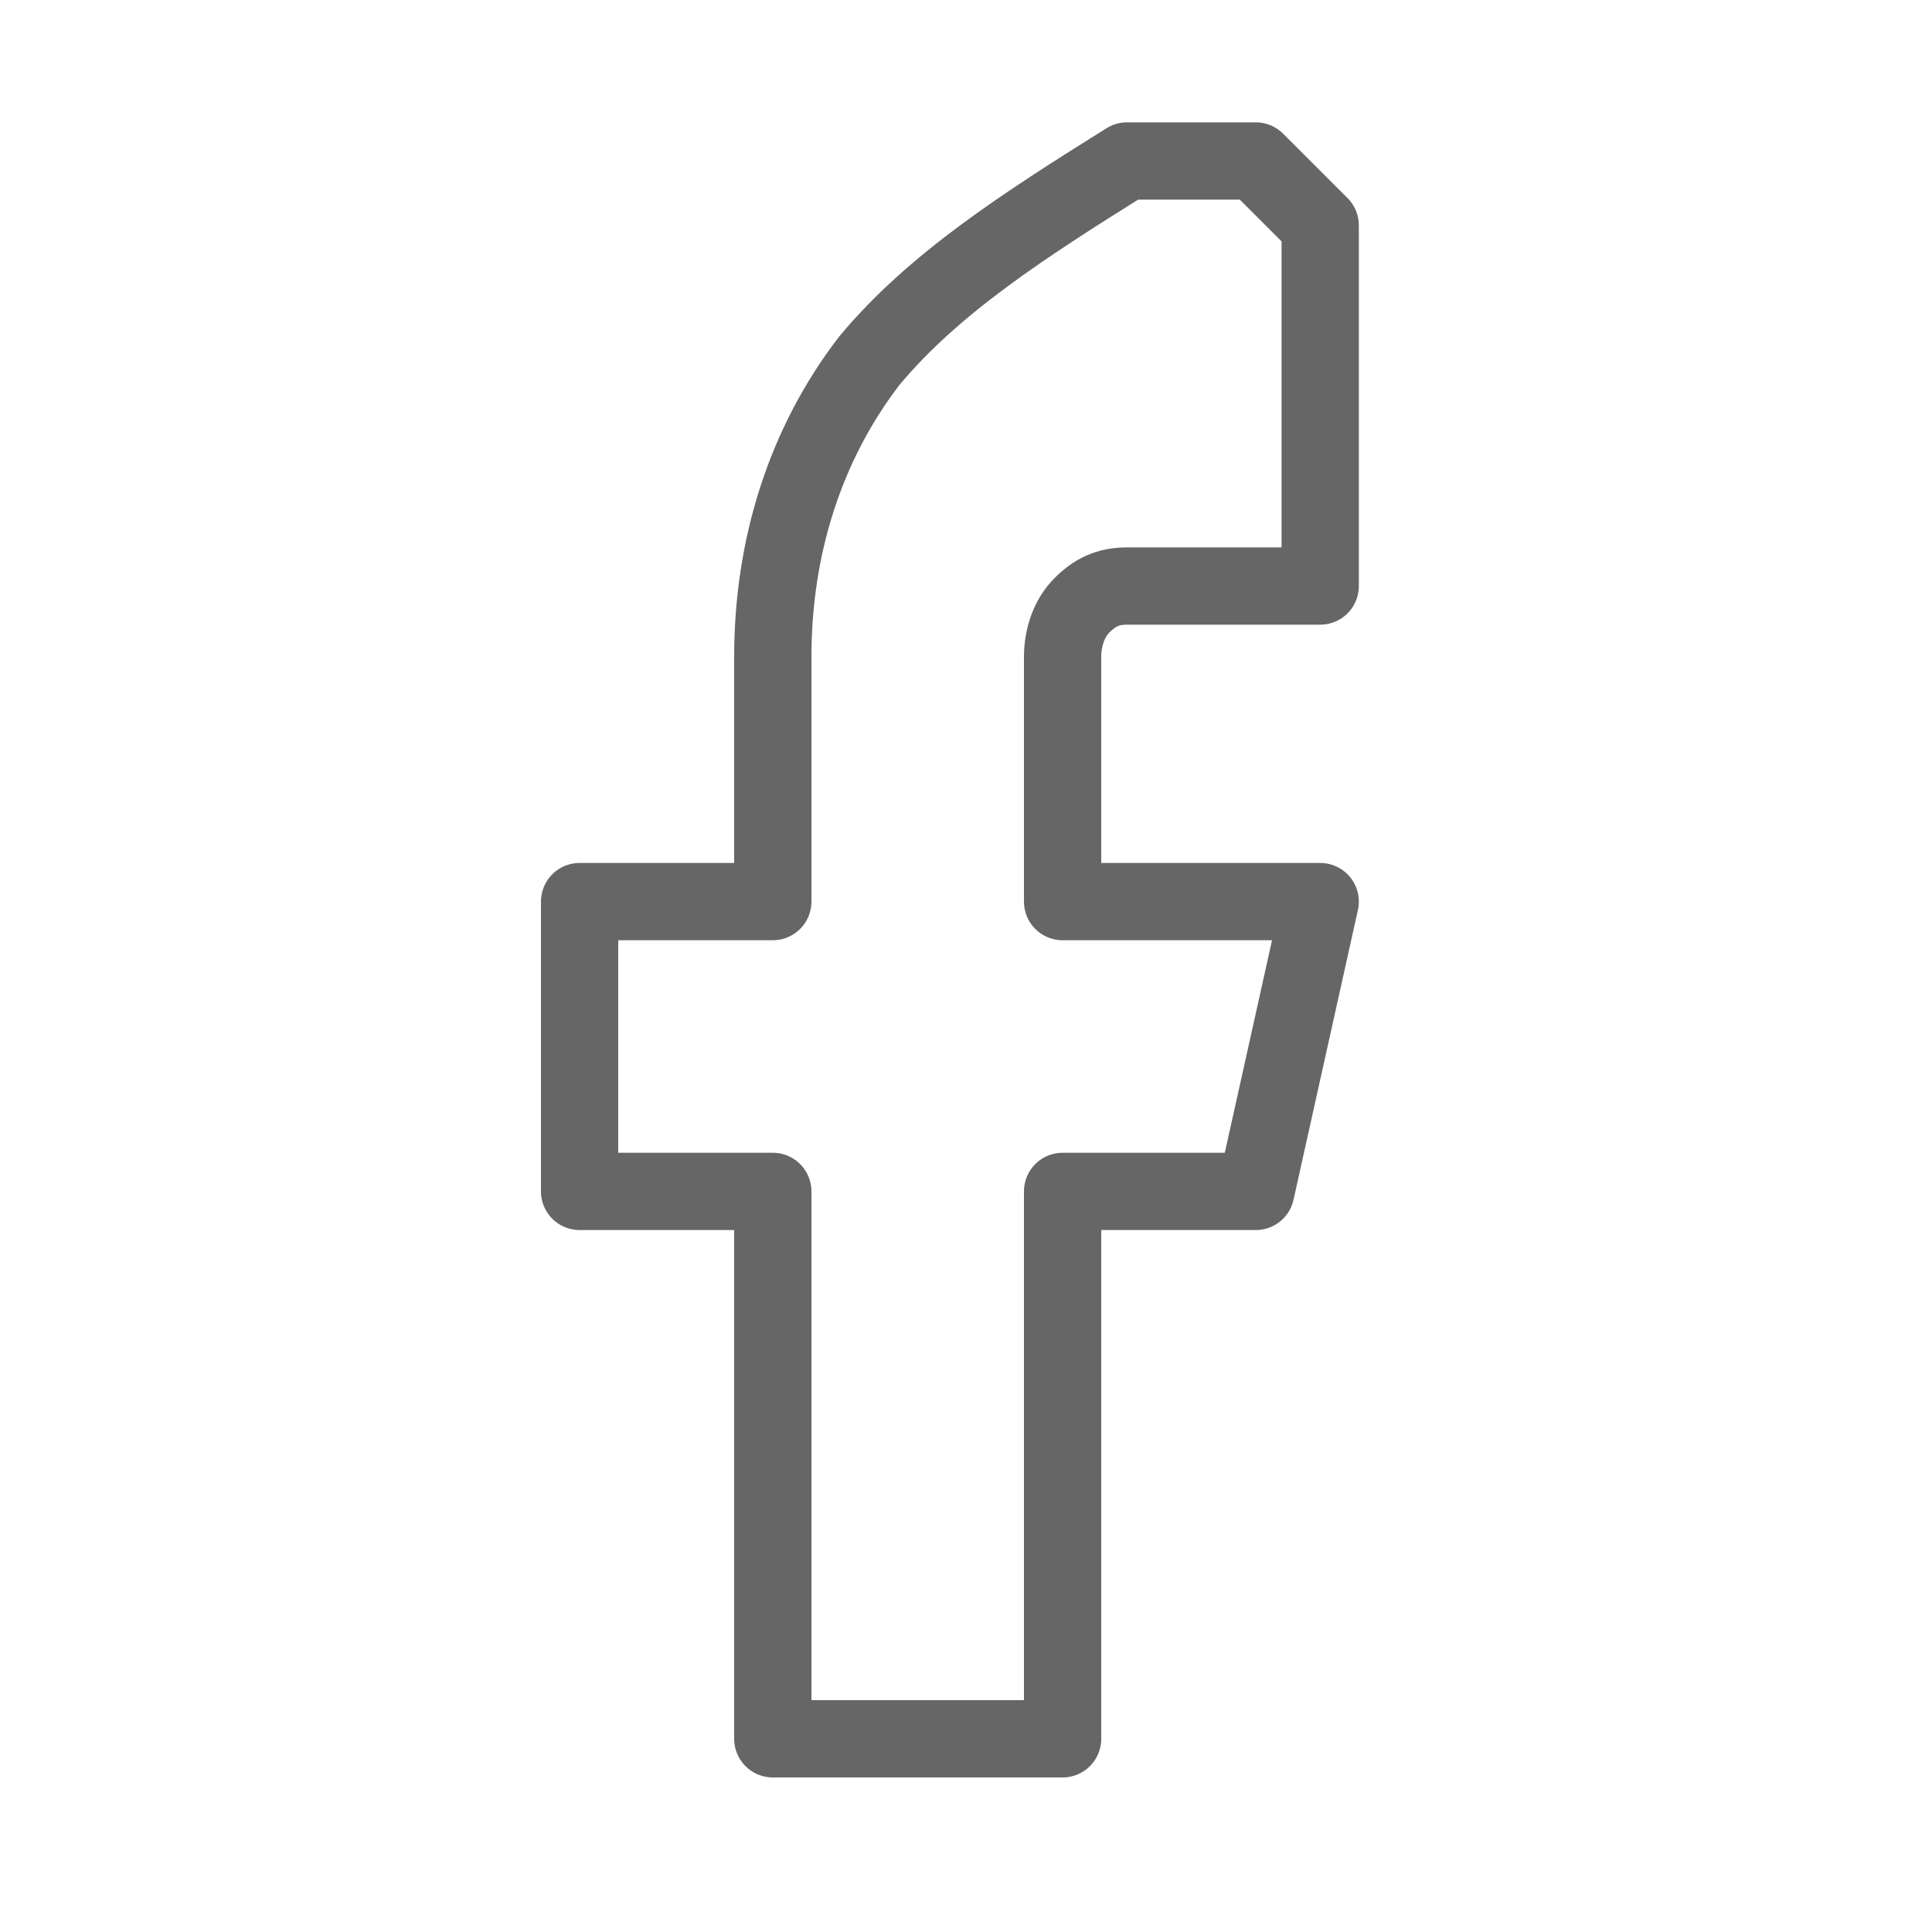
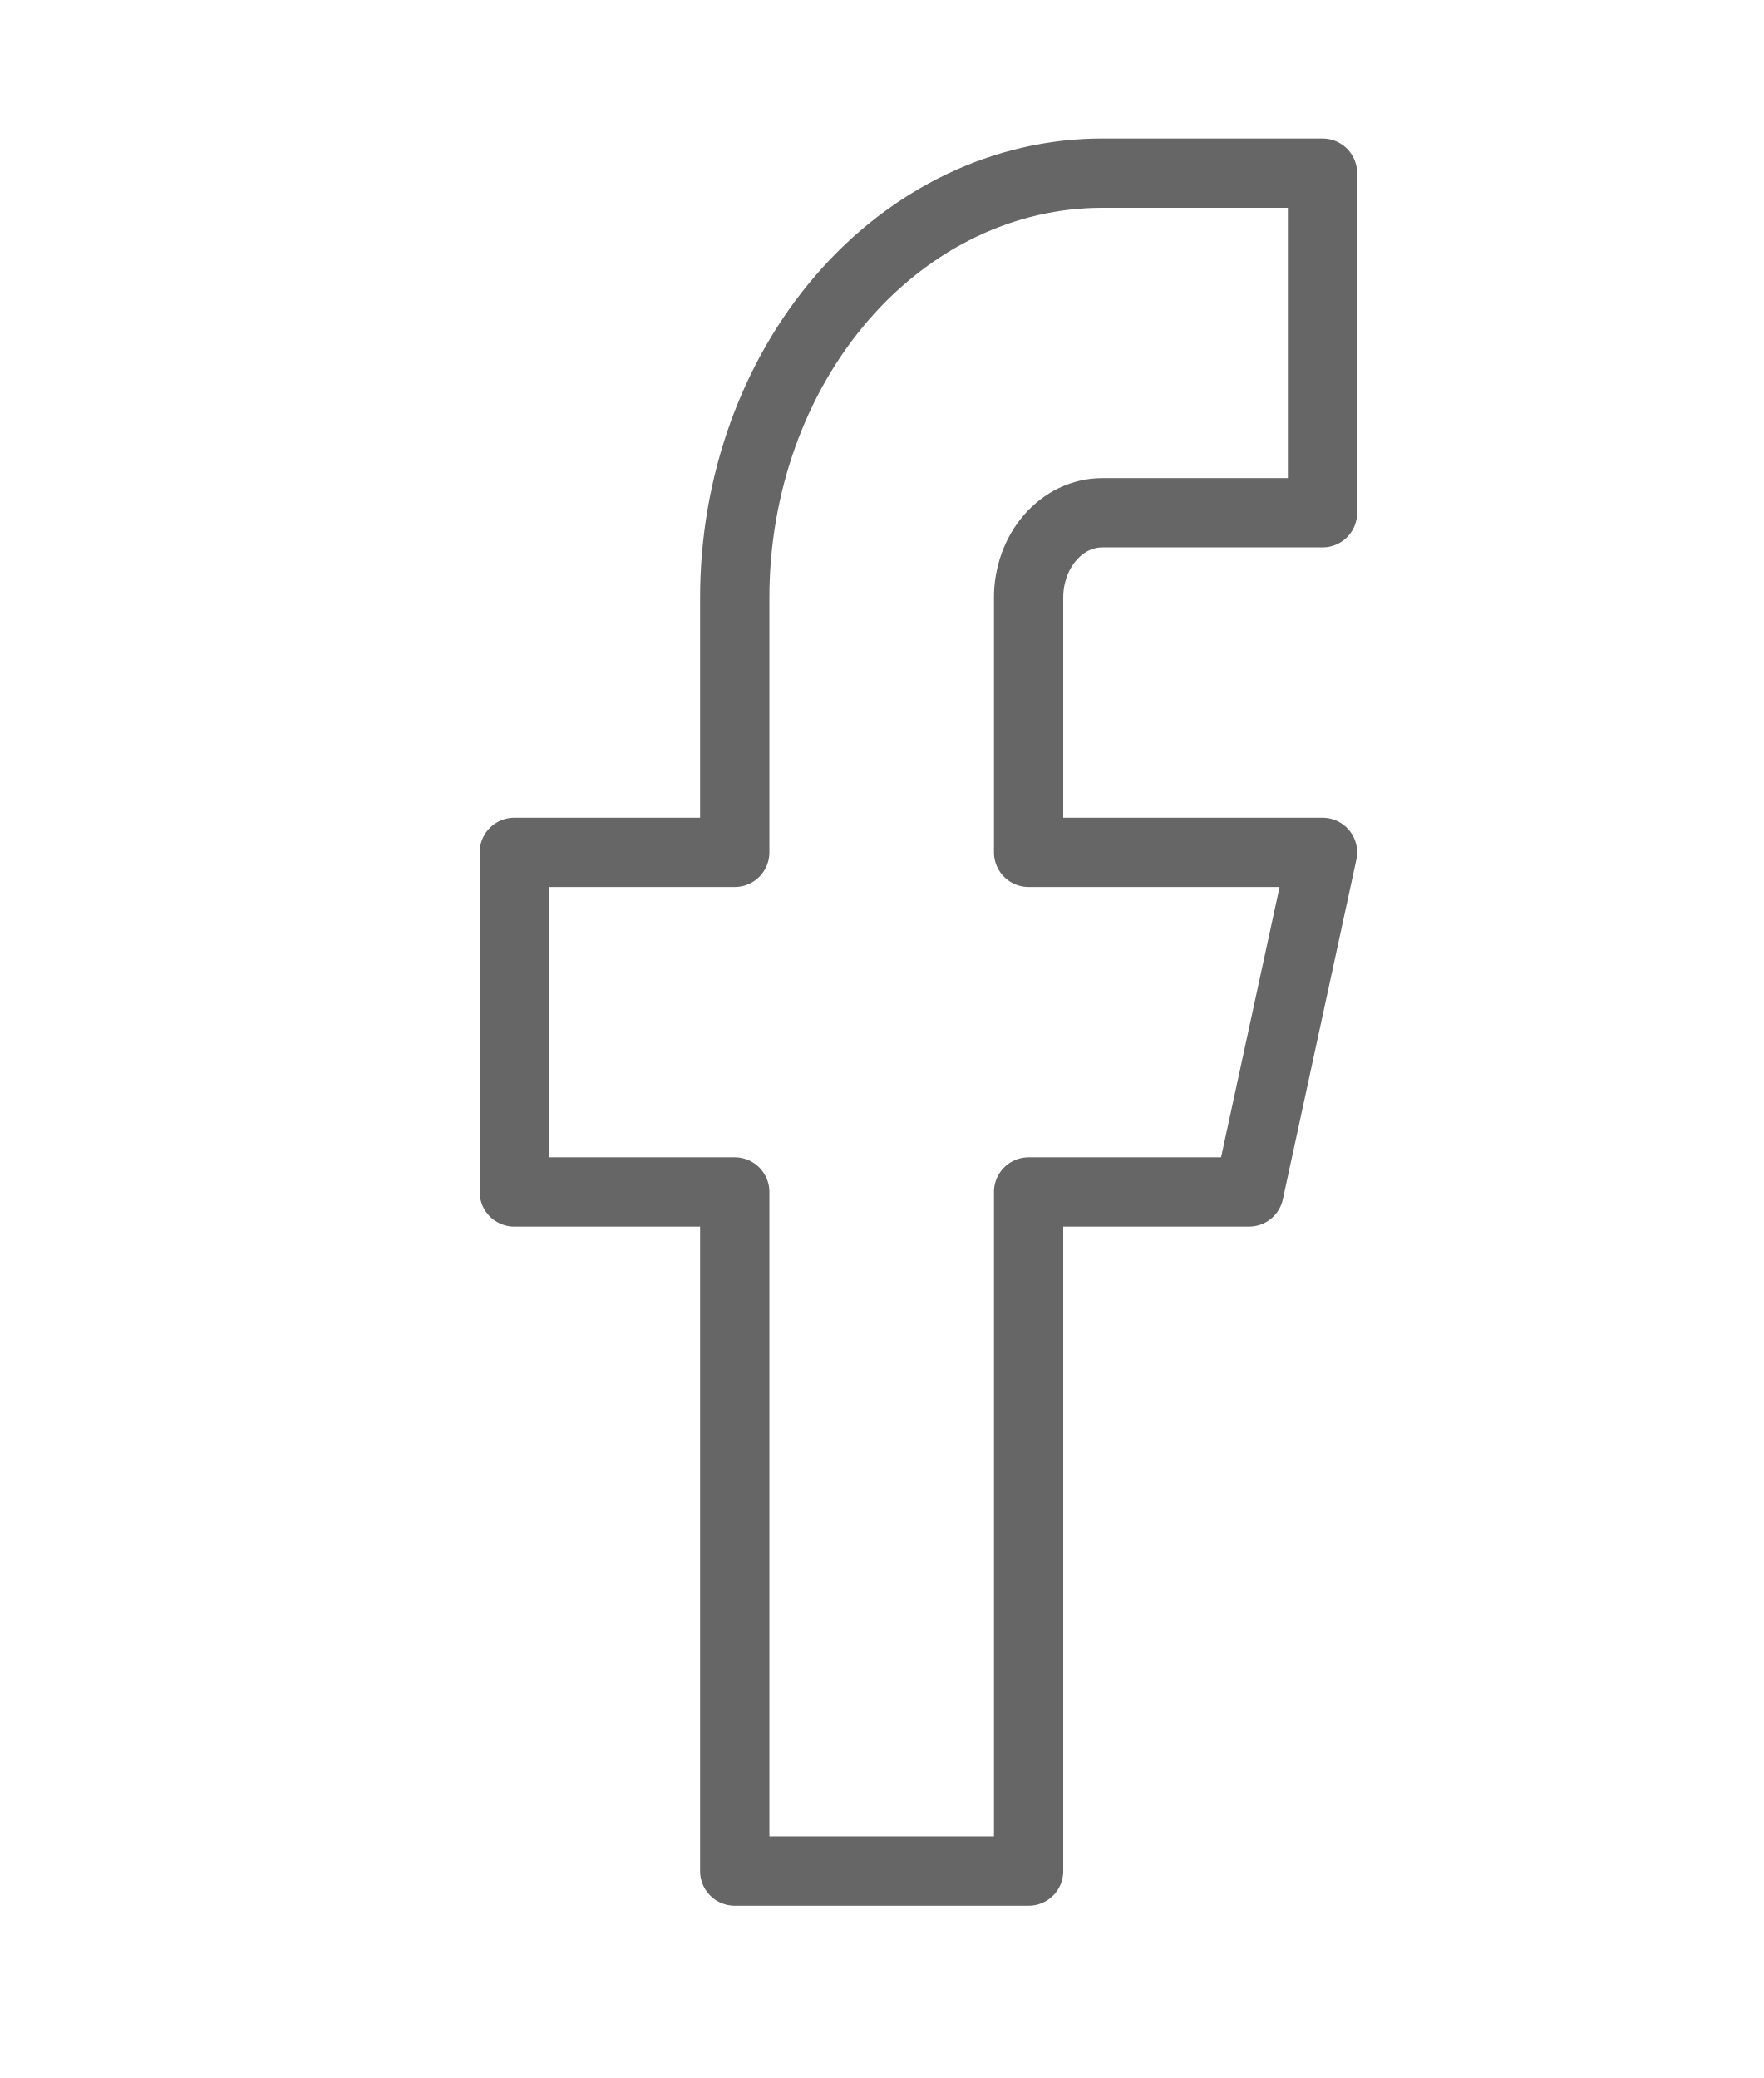
- <svg xmlns="http://www.w3.org/2000/svg" viewBox="0 0 30 30" fill="none">
-   <path d="M19.5 2.5H17.5C15.9 3.5 14.5 4.4 13.5 5.6C12.5 6.9 12 8.5 12 10.2V14H9V18.5H12V27H16.5V18.5H19.5L20.5 14H16.5V10.2C16.5 9.9 16.6 9.6 16.8 9.4C17 9.2 17.2 9.1 17.5 9.1H20.5V3.5Z" stroke="#666666" stroke-width="1.2" stroke-linecap="round" stroke-linejoin="round" />
+ <svg xmlns="http://www.w3.org/2000/svg" width="28" height="33" viewBox="0 0 28 33" fill="none">
+   <path d="M21 2.75H17.5C15.953 2.75 14.469 3.46 13.375 4.724C12.281 5.988 11.667 7.703 11.667 9.491V13.536H8.167V18.929H11.667V29.715H16.333V18.929H19.833L21 13.536H16.333V9.491C16.333 9.133 16.456 8.791 16.675 8.538C16.894 8.285 17.191 8.143 17.5 8.143H21V2.75Z" stroke="#666666" stroke-width="1.1" stroke-linecap="round" stroke-linejoin="round" />
</svg>
